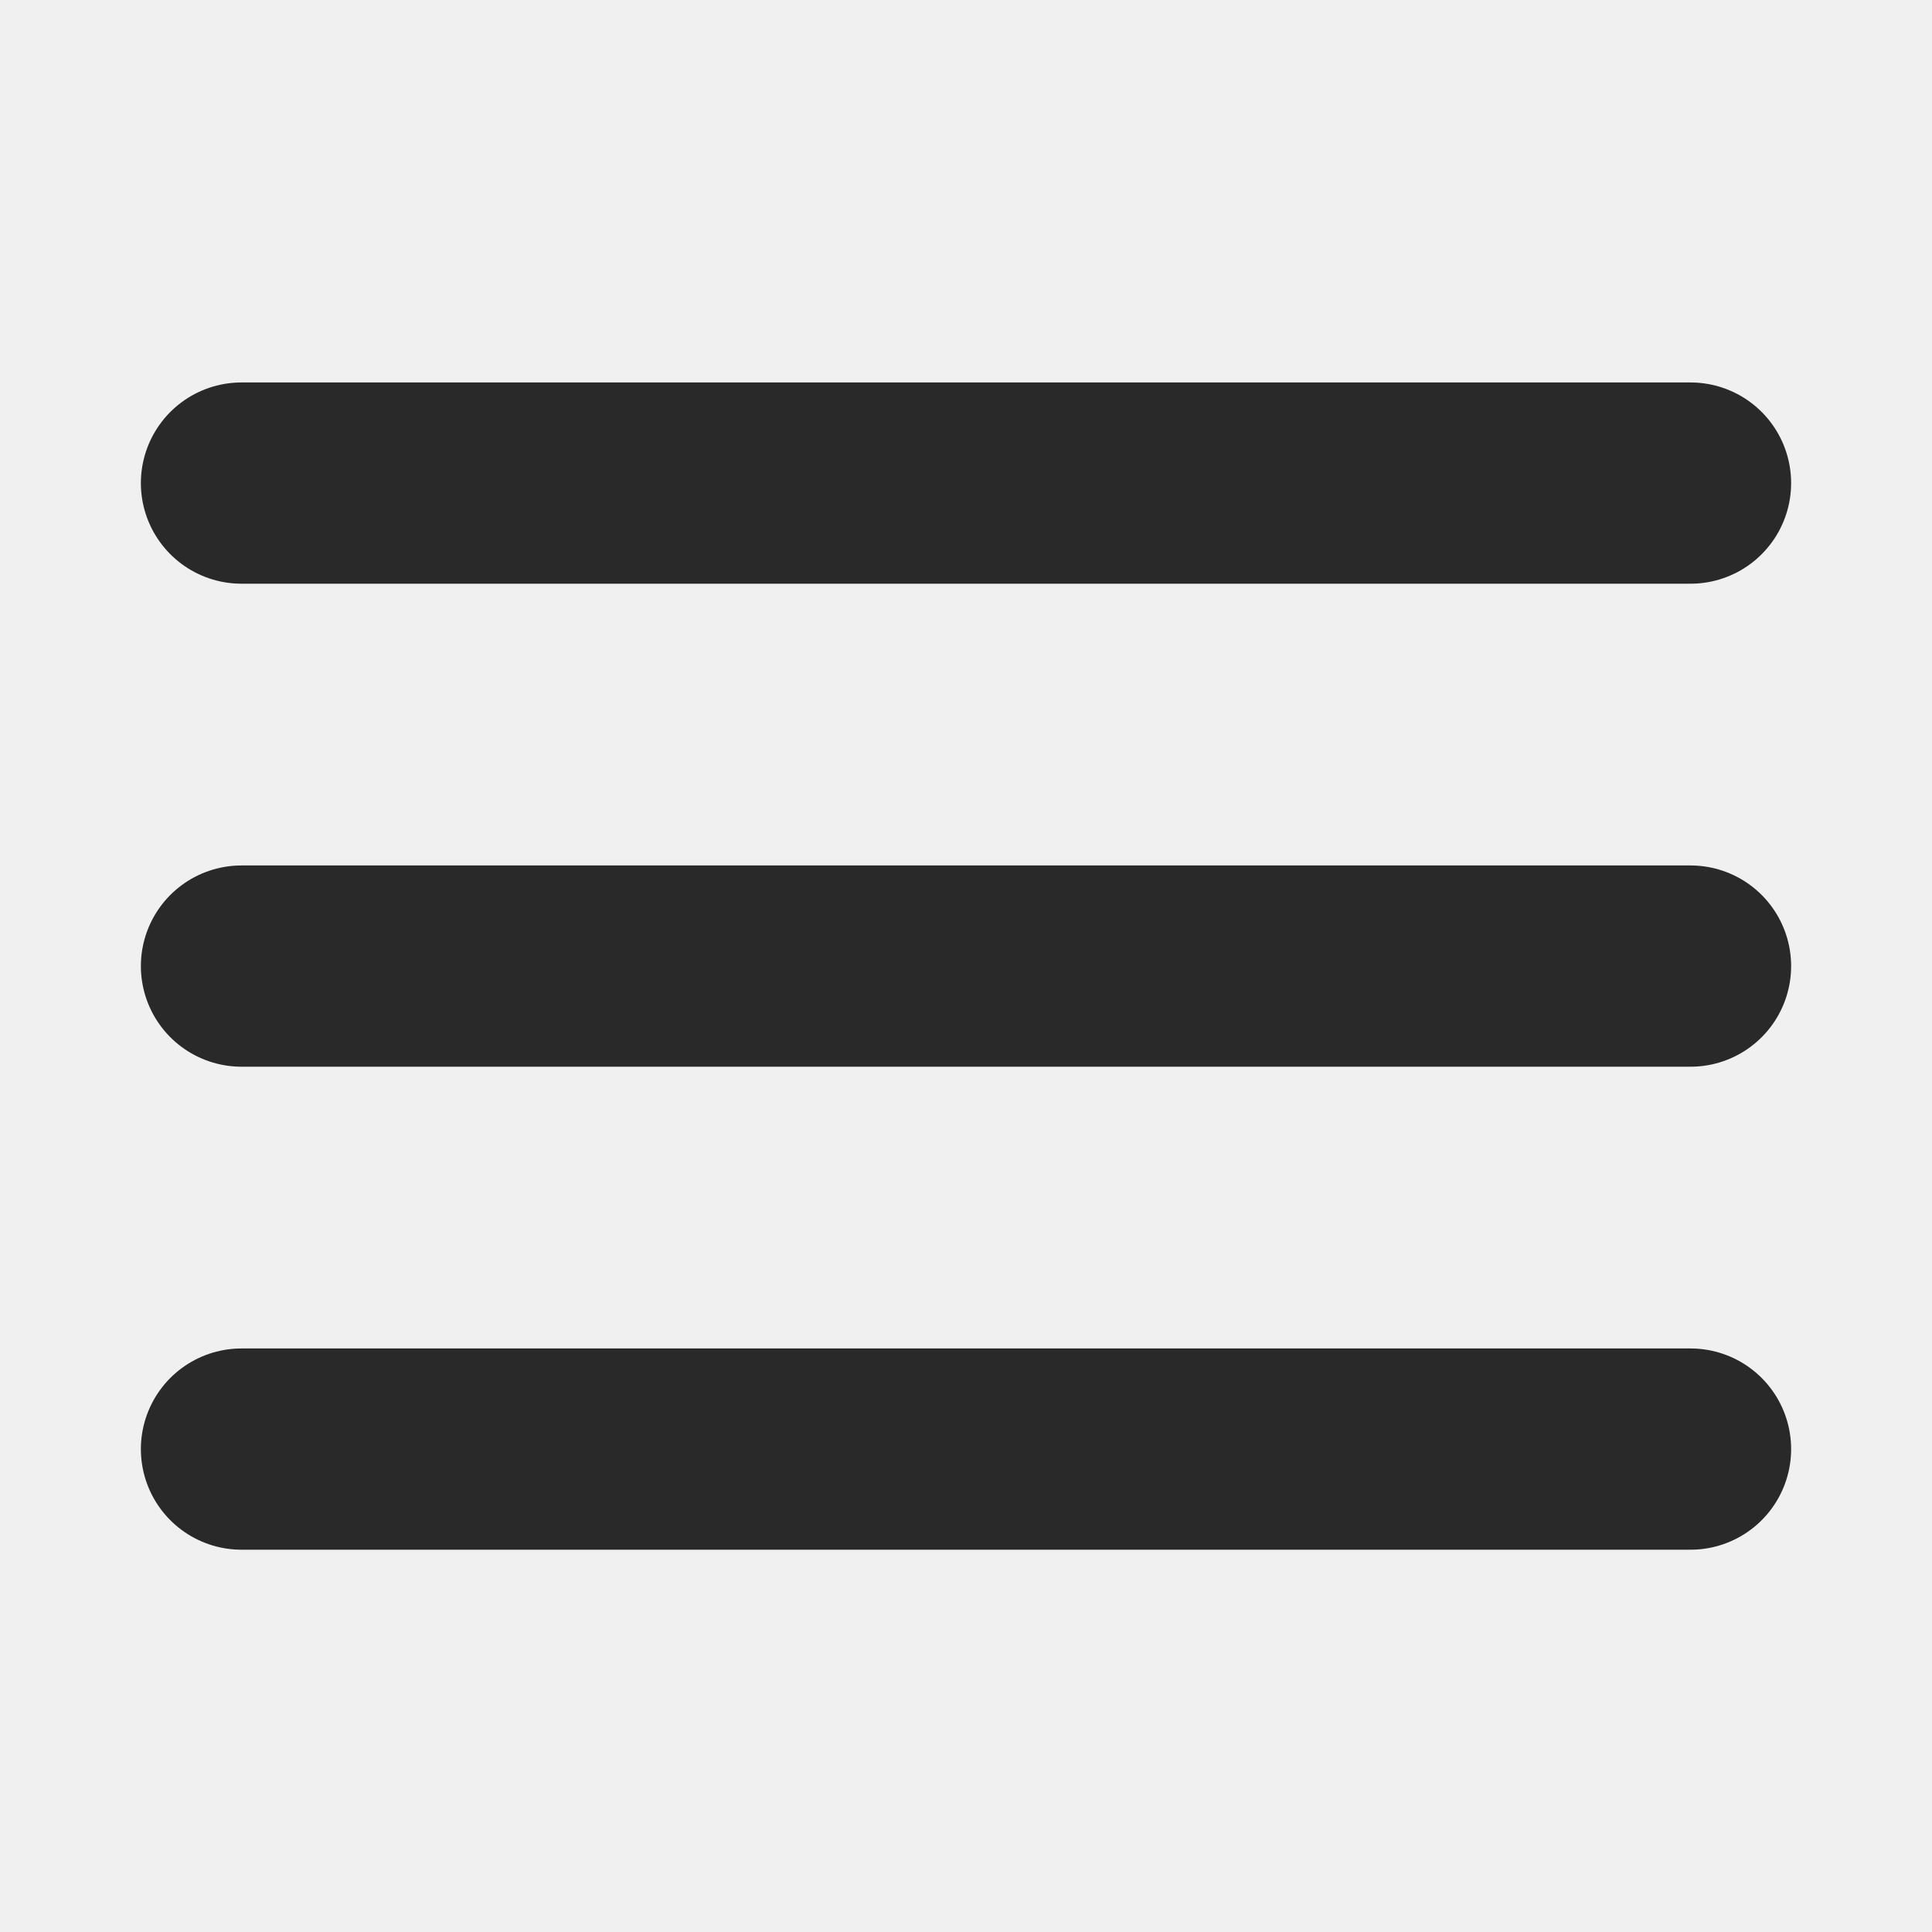
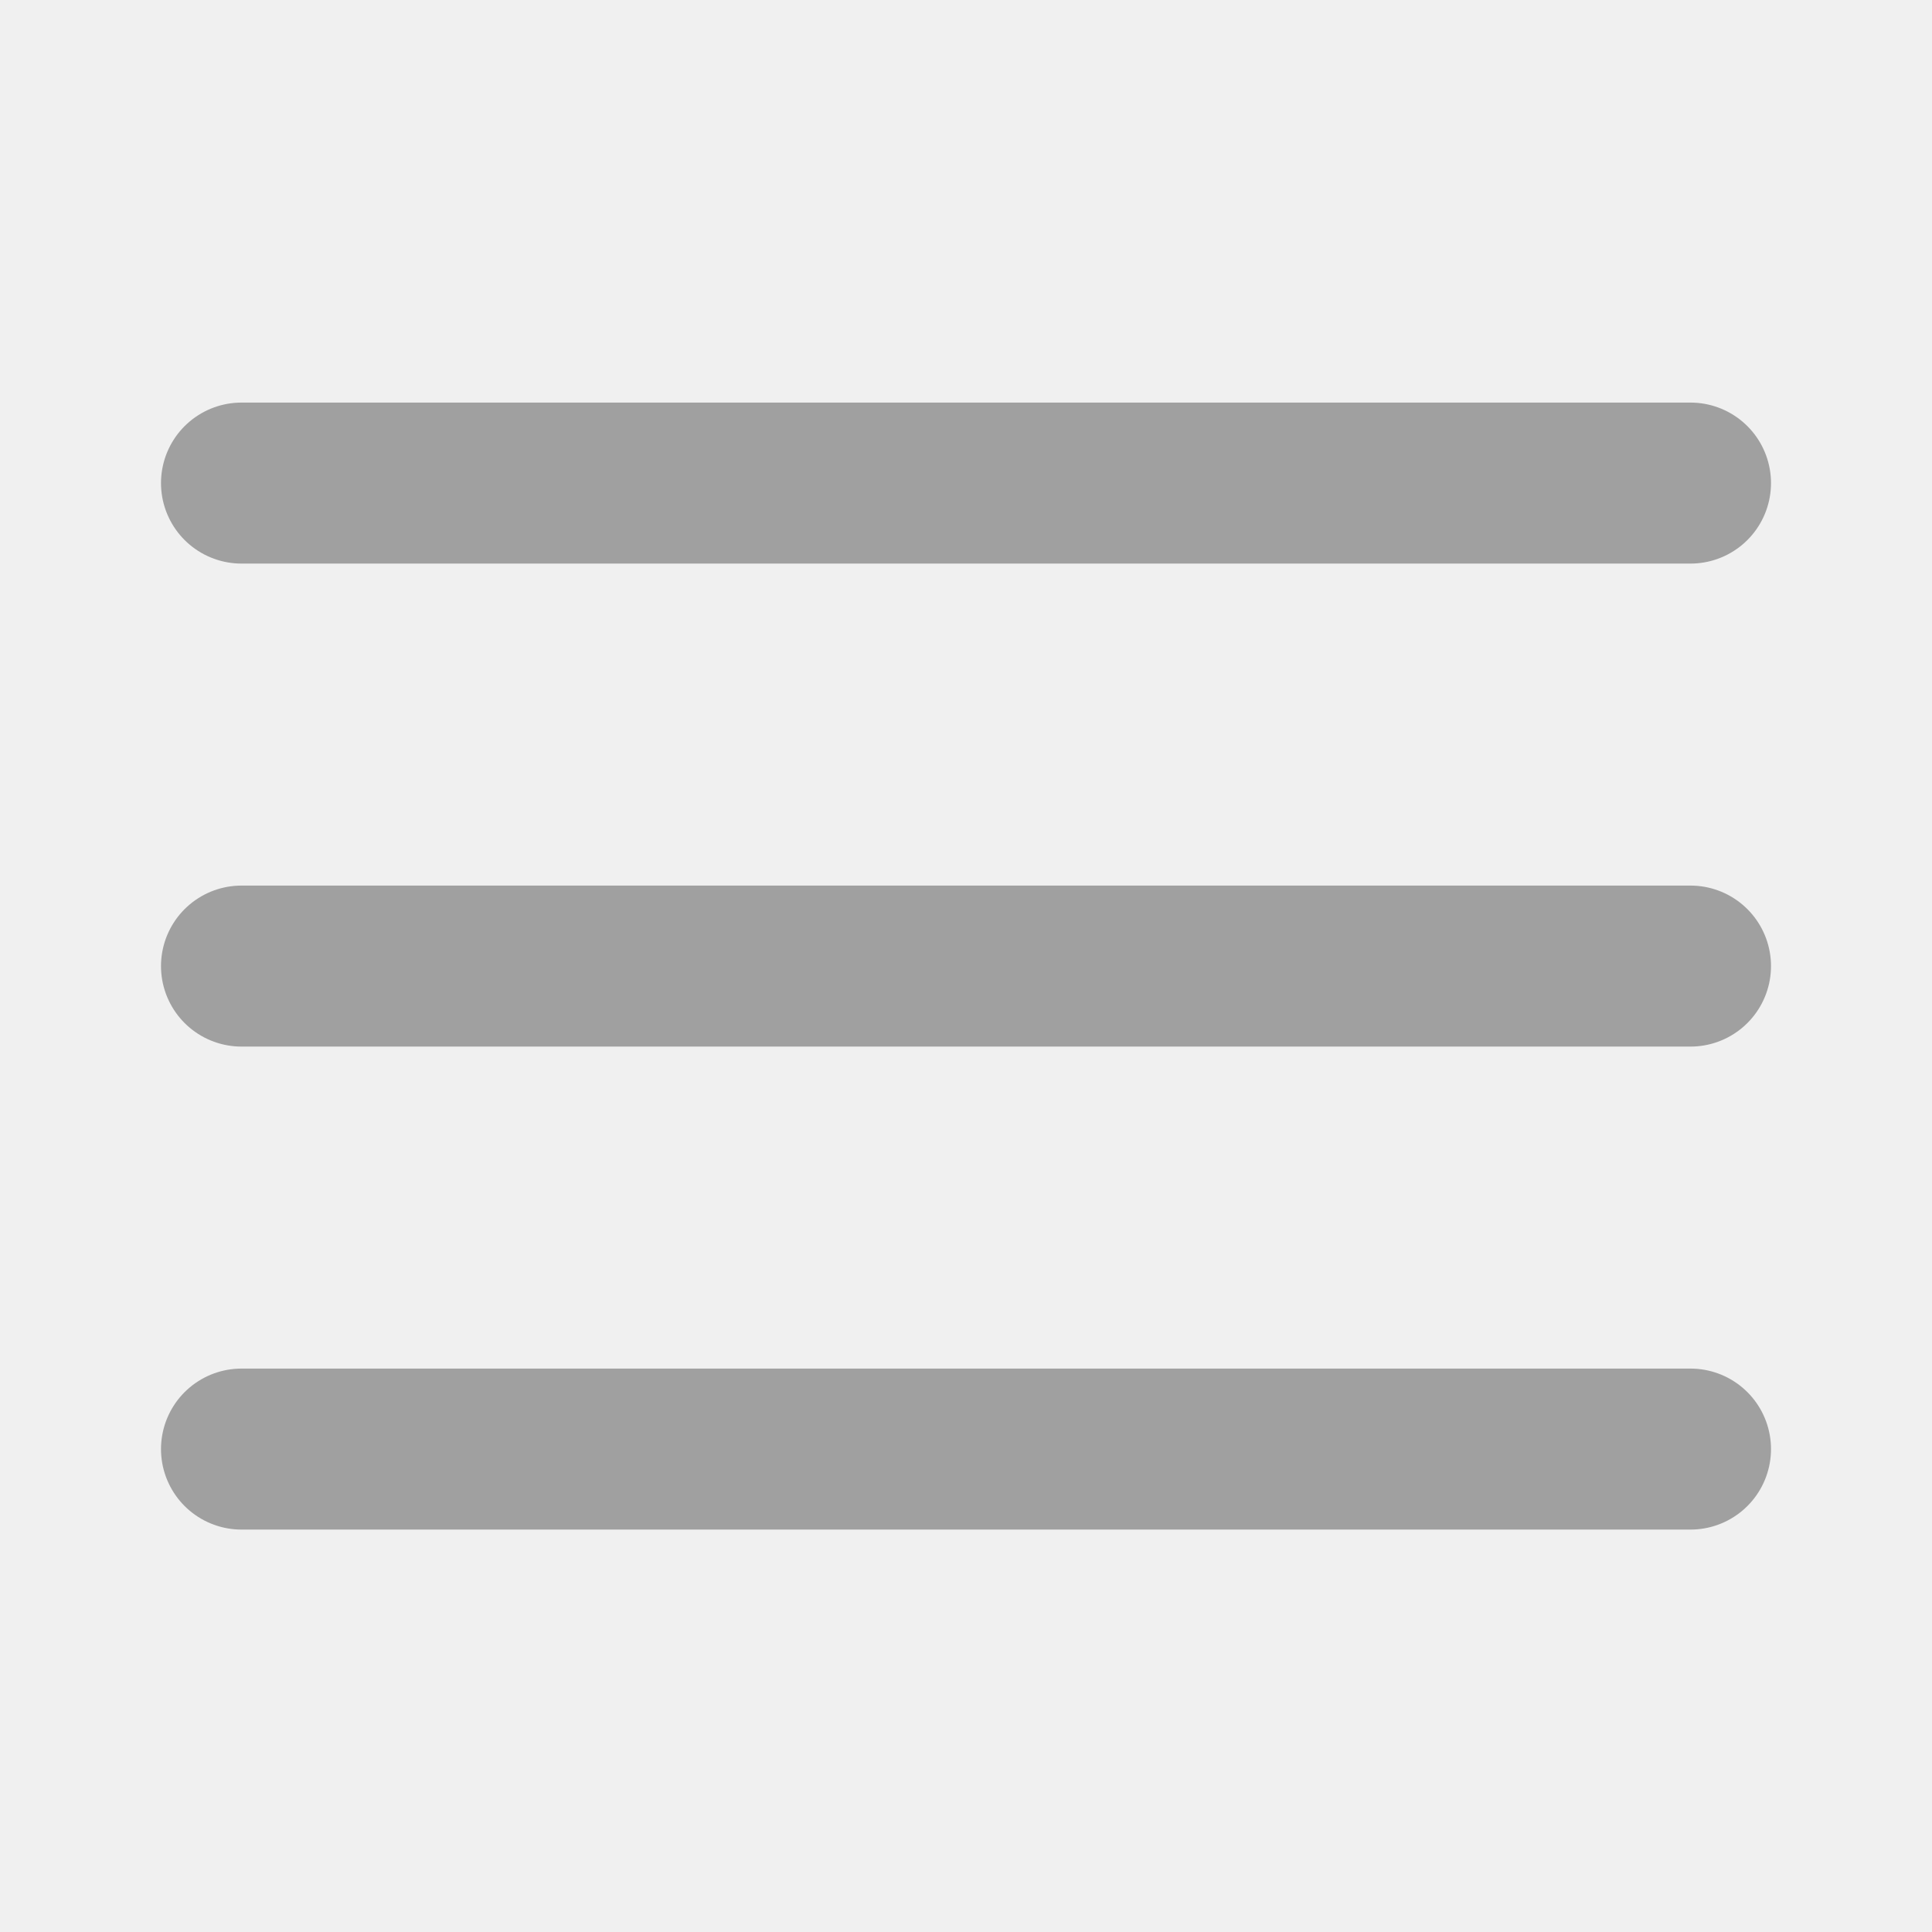
<svg xmlns="http://www.w3.org/2000/svg" width="800px" height="800px" viewBox="0 0 24 24" fill="none">
  <g clip-path="url(#clip0_429_11066)">
-     <path d="M3 6.001H21M3 12.001H21M3 18.001H21" stroke="#292929" stroke-width="2.5" stroke-linecap="round" stroke-linejoin="round" />
+     <path d="M3 6.001H21M3 12.001H21M3 18.001H21" stroke="#a0a0a0" stroke-width="2" stroke-linecap="round" stroke-linejoin="round" />
  </g>
  <defs>
    <clipPath id="clip0_429_11066">
      <rect width="24" height="24" fill="white" transform="translate(0 0.000915527)" />
    </clipPath>
  </defs>
</svg>
